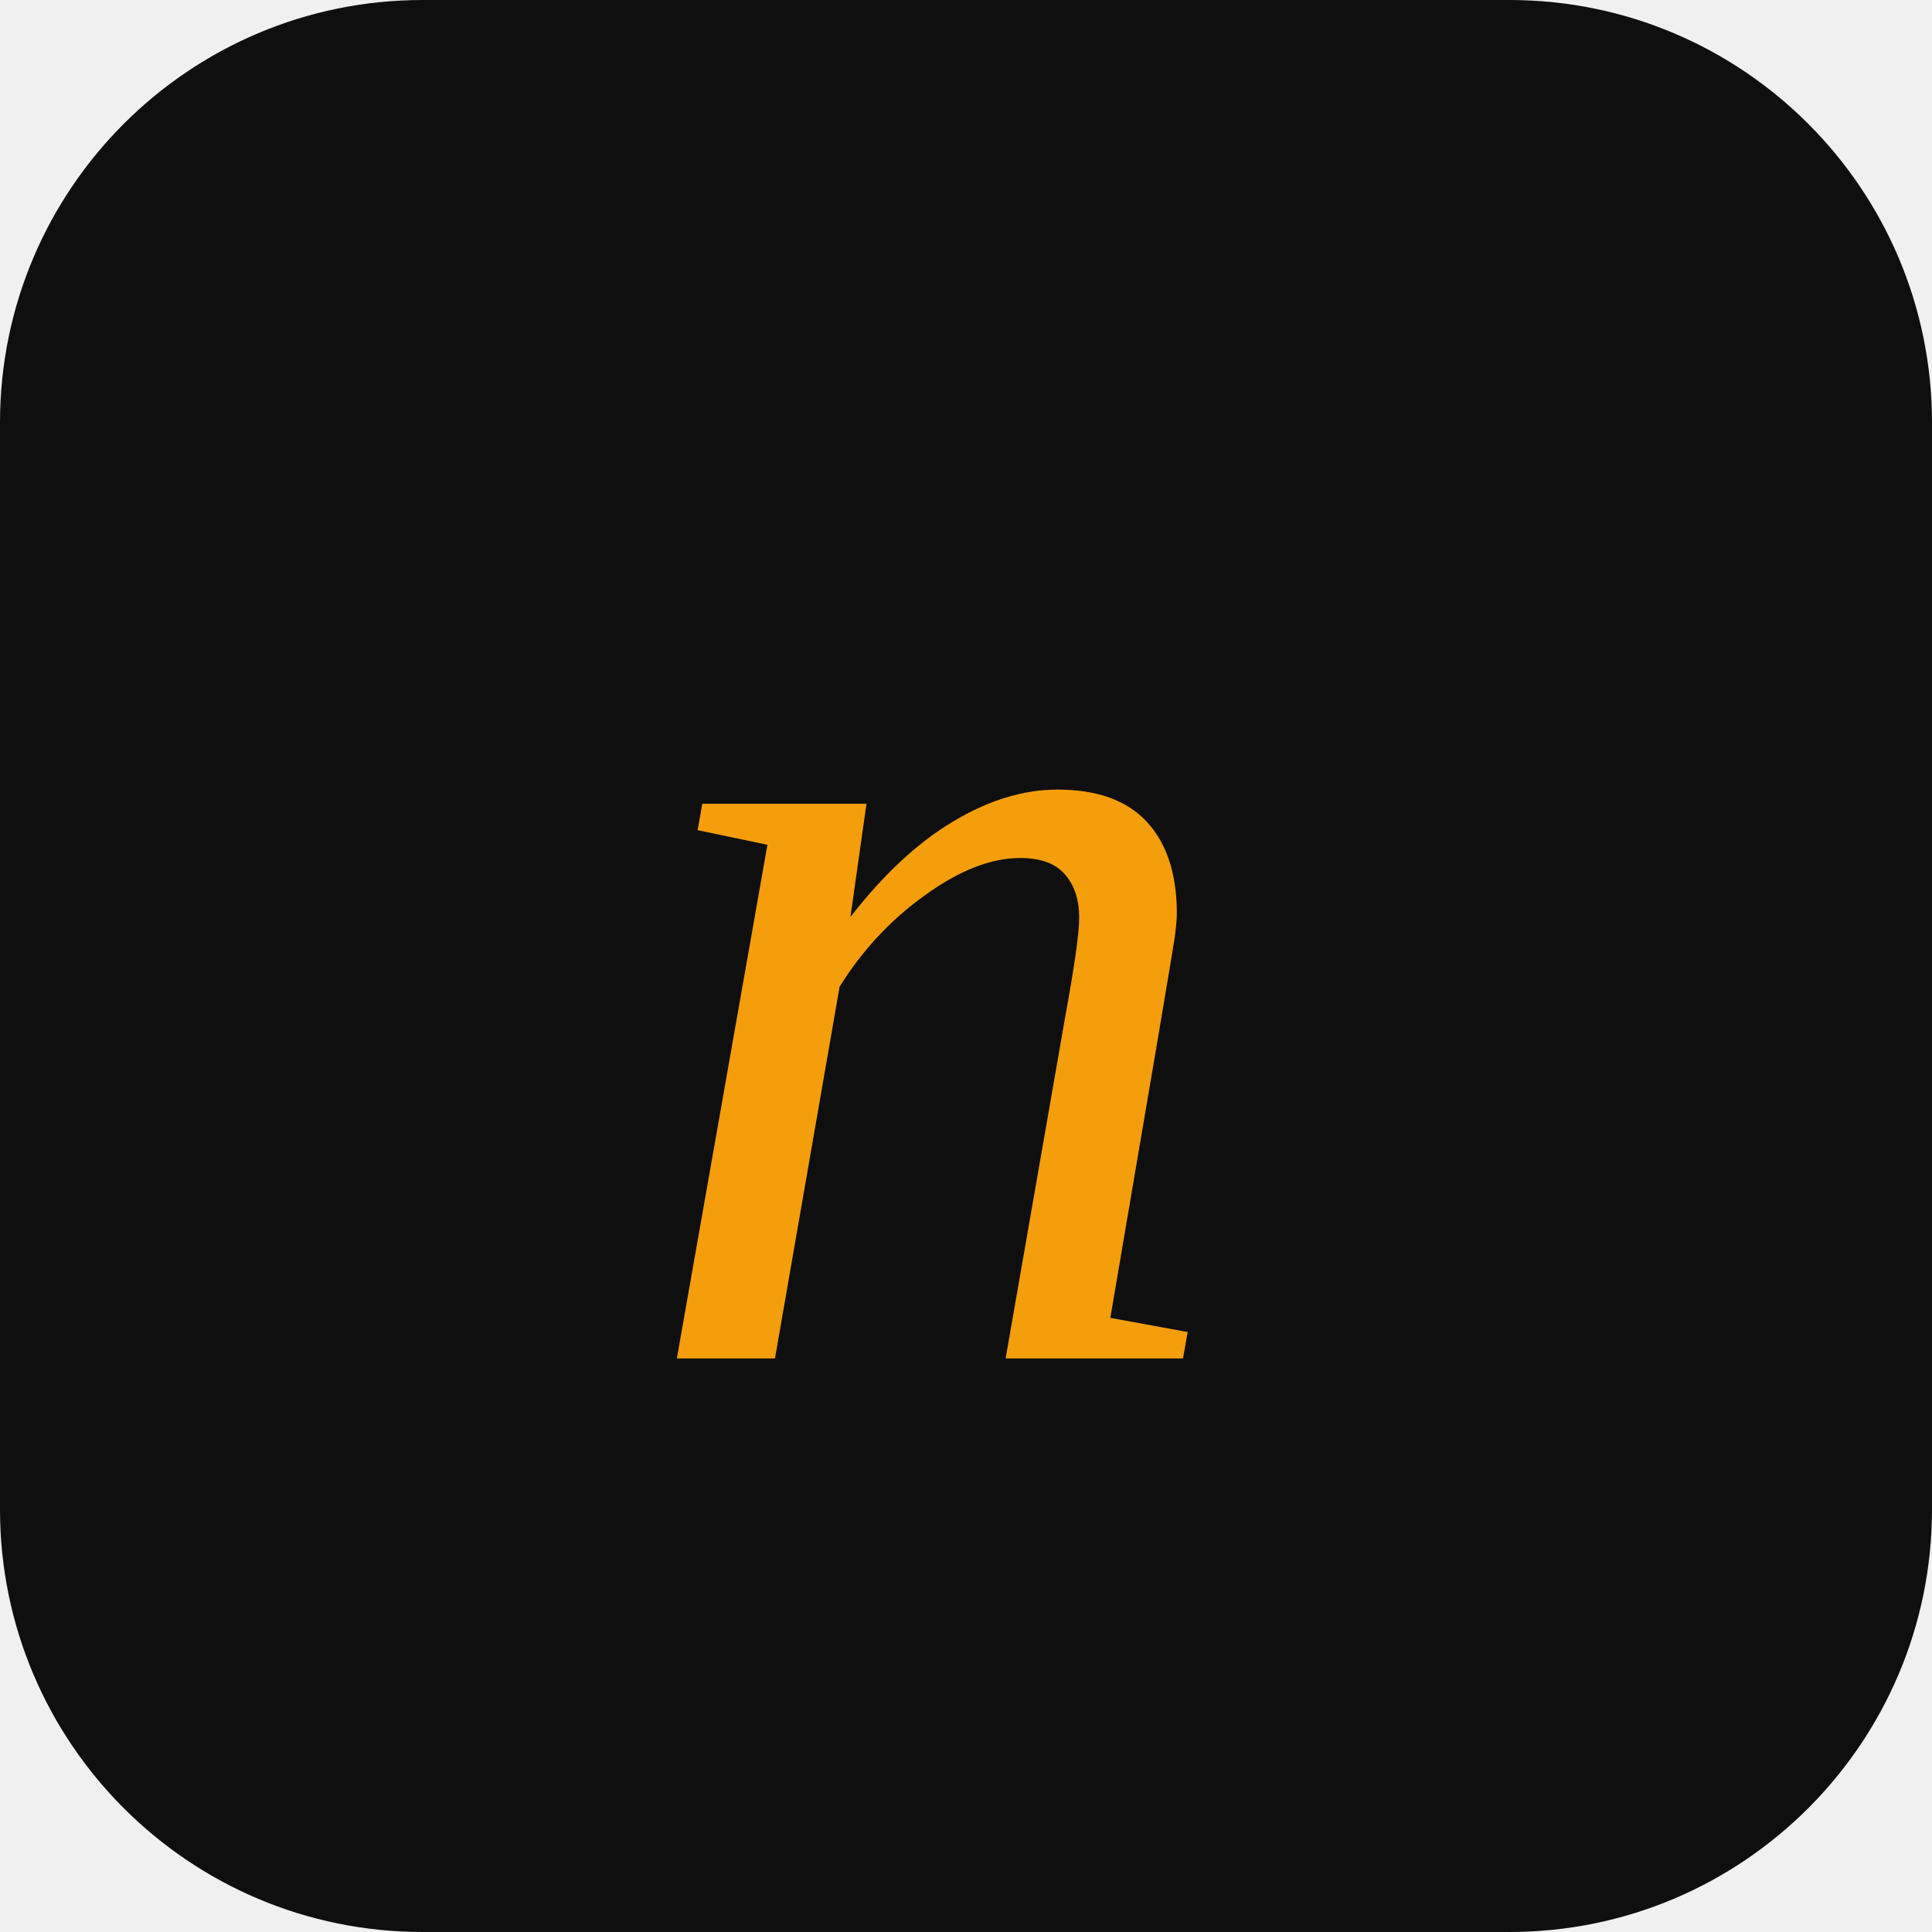
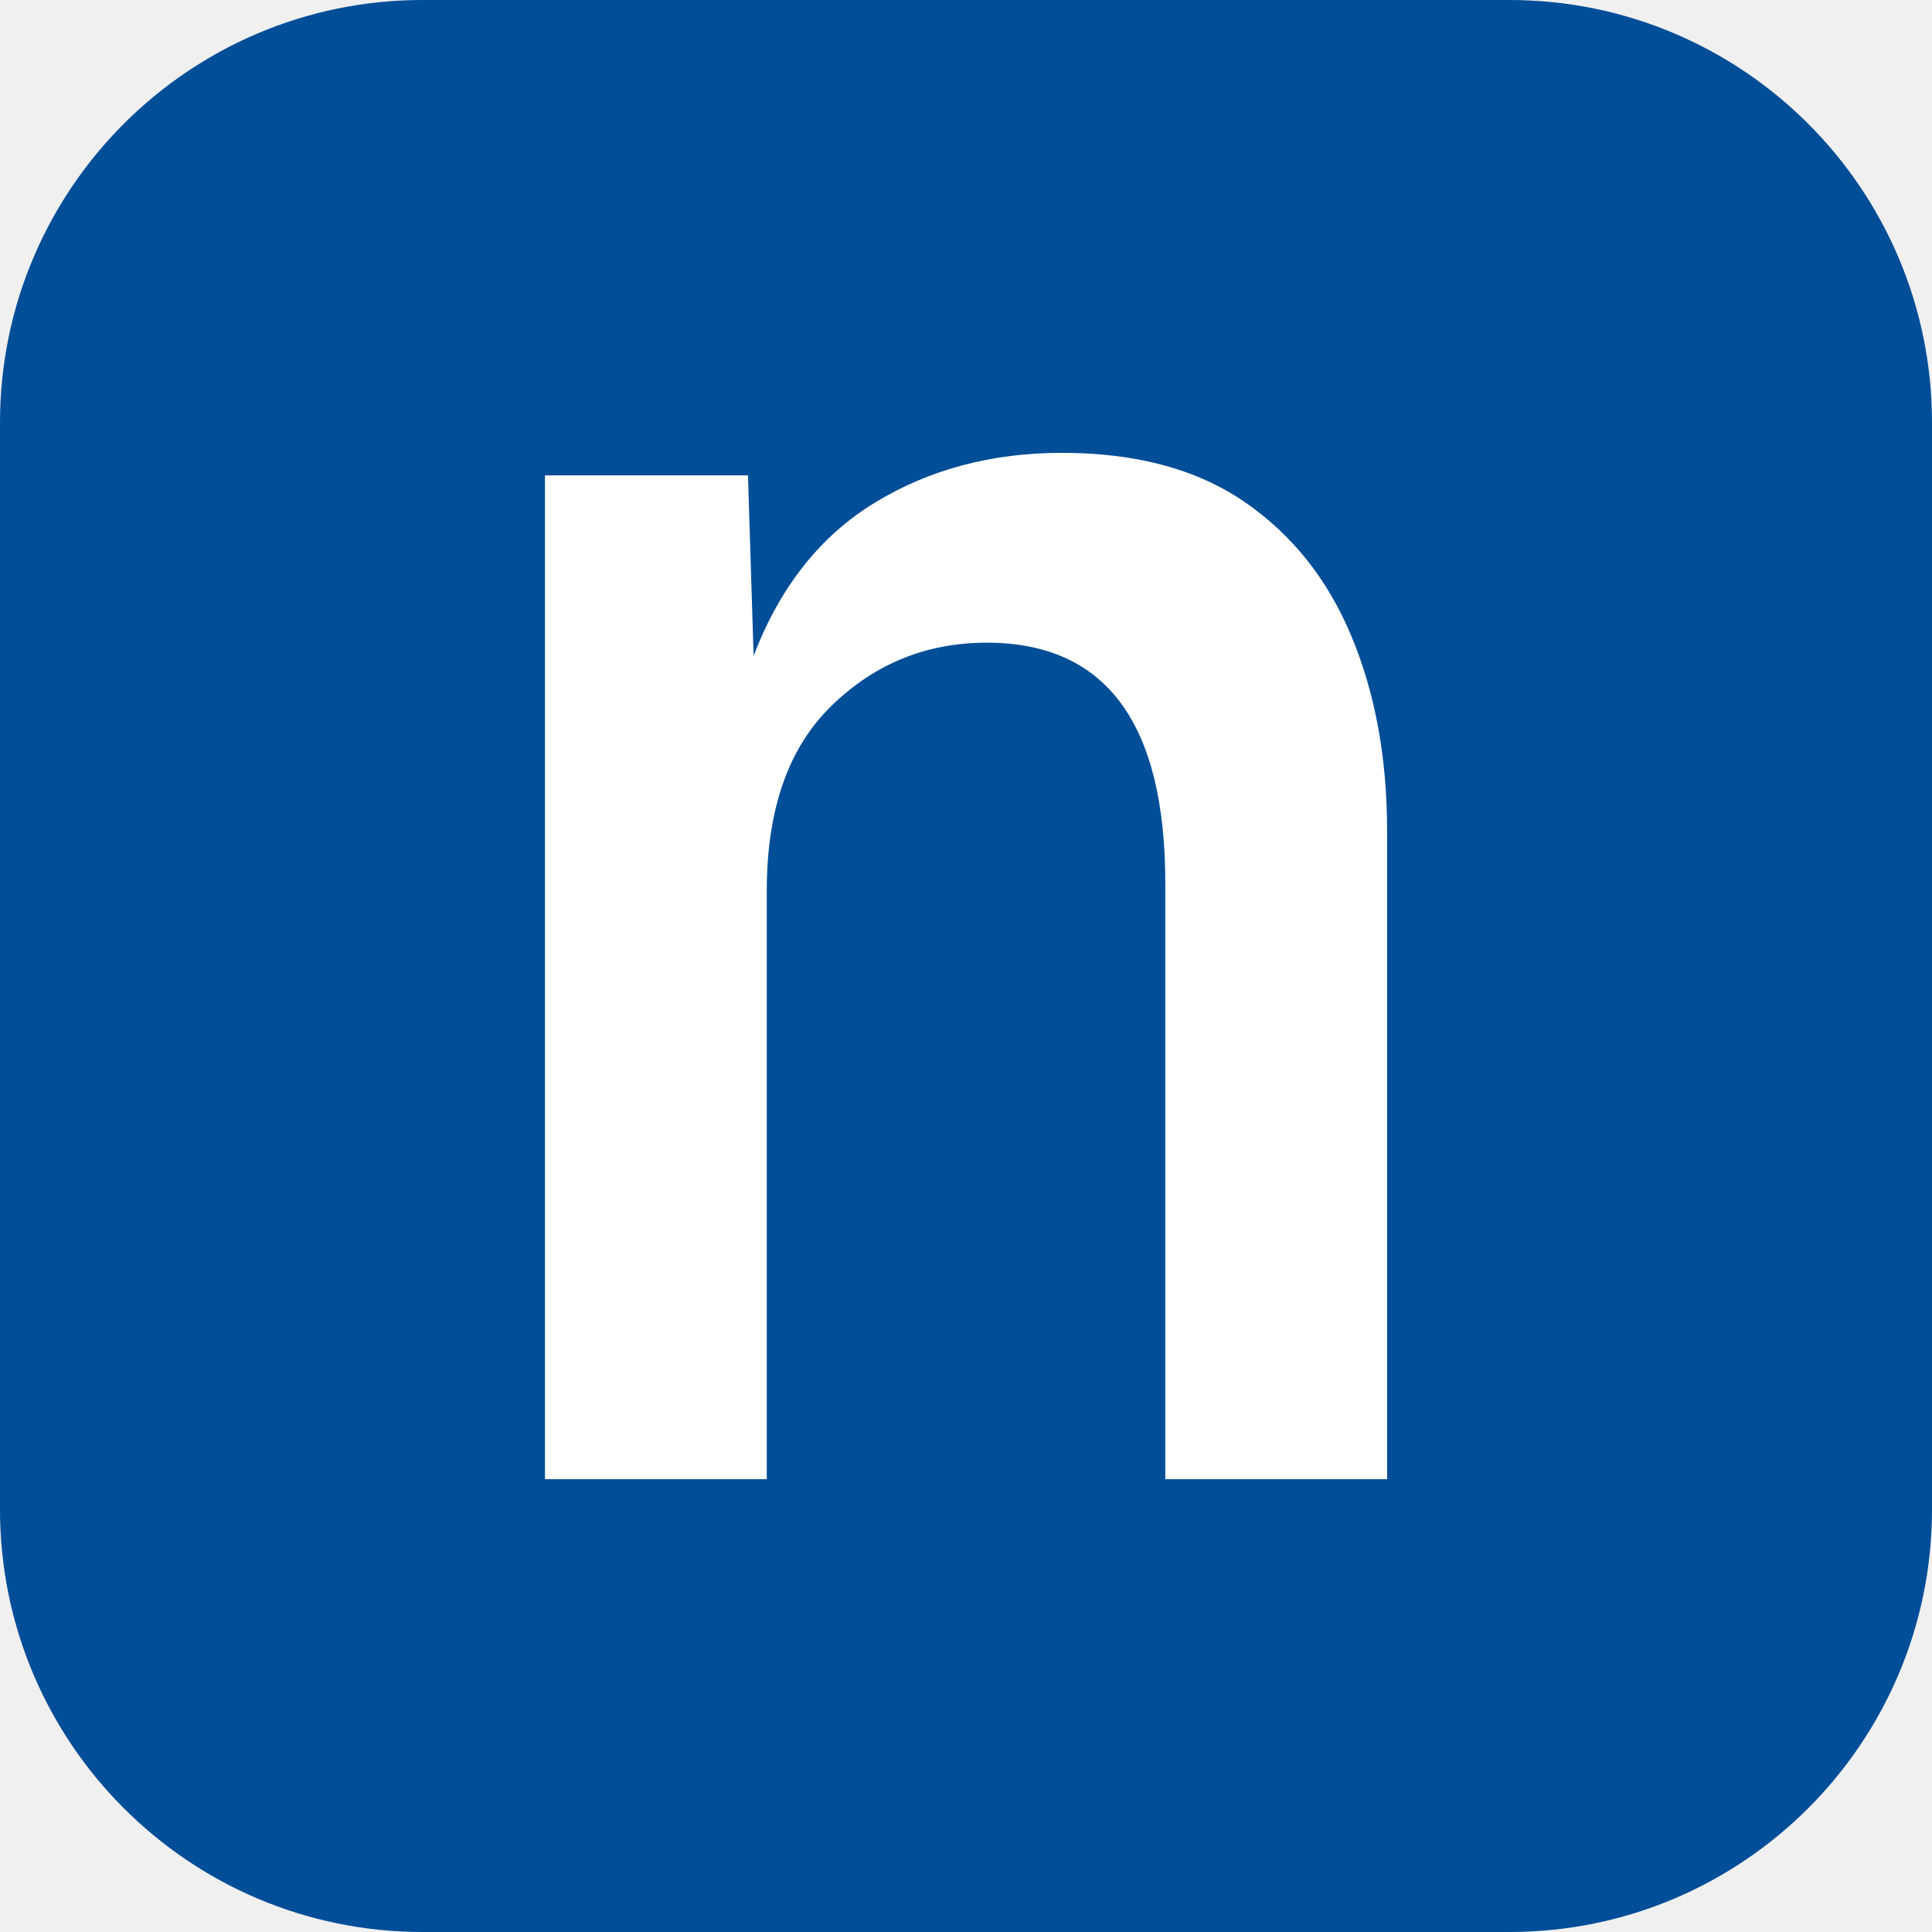
<svg xmlns="http://www.w3.org/2000/svg" viewBox="0 0 64 64">
-   <rect width="64" height="64" rx="14" fill="#0f0f10" />
-   <text x="31" y="45" font-family="Georgia, 'Times New Roman', serif" font-style="italic" font-size="40" font-weight="500" fill="#f59e0b" text-anchor="middle">n</text>
+   <rect width="64" height="64" rx="14" fill="#004D98" />
+   <path fill="#fff" transform="translate(13.32 49) scale(0.06227 -0.06227)" d="M76 0V534H184L187 438Q208 493 251.5 519.5Q295 546 351 546Q410 546 448 520Q486 494 505 448.5Q524 403 524 345V0H406V317Q406 445 311 445Q263 445 228.5 411.5Q194 378 194 313V0Z" />
</svg>
